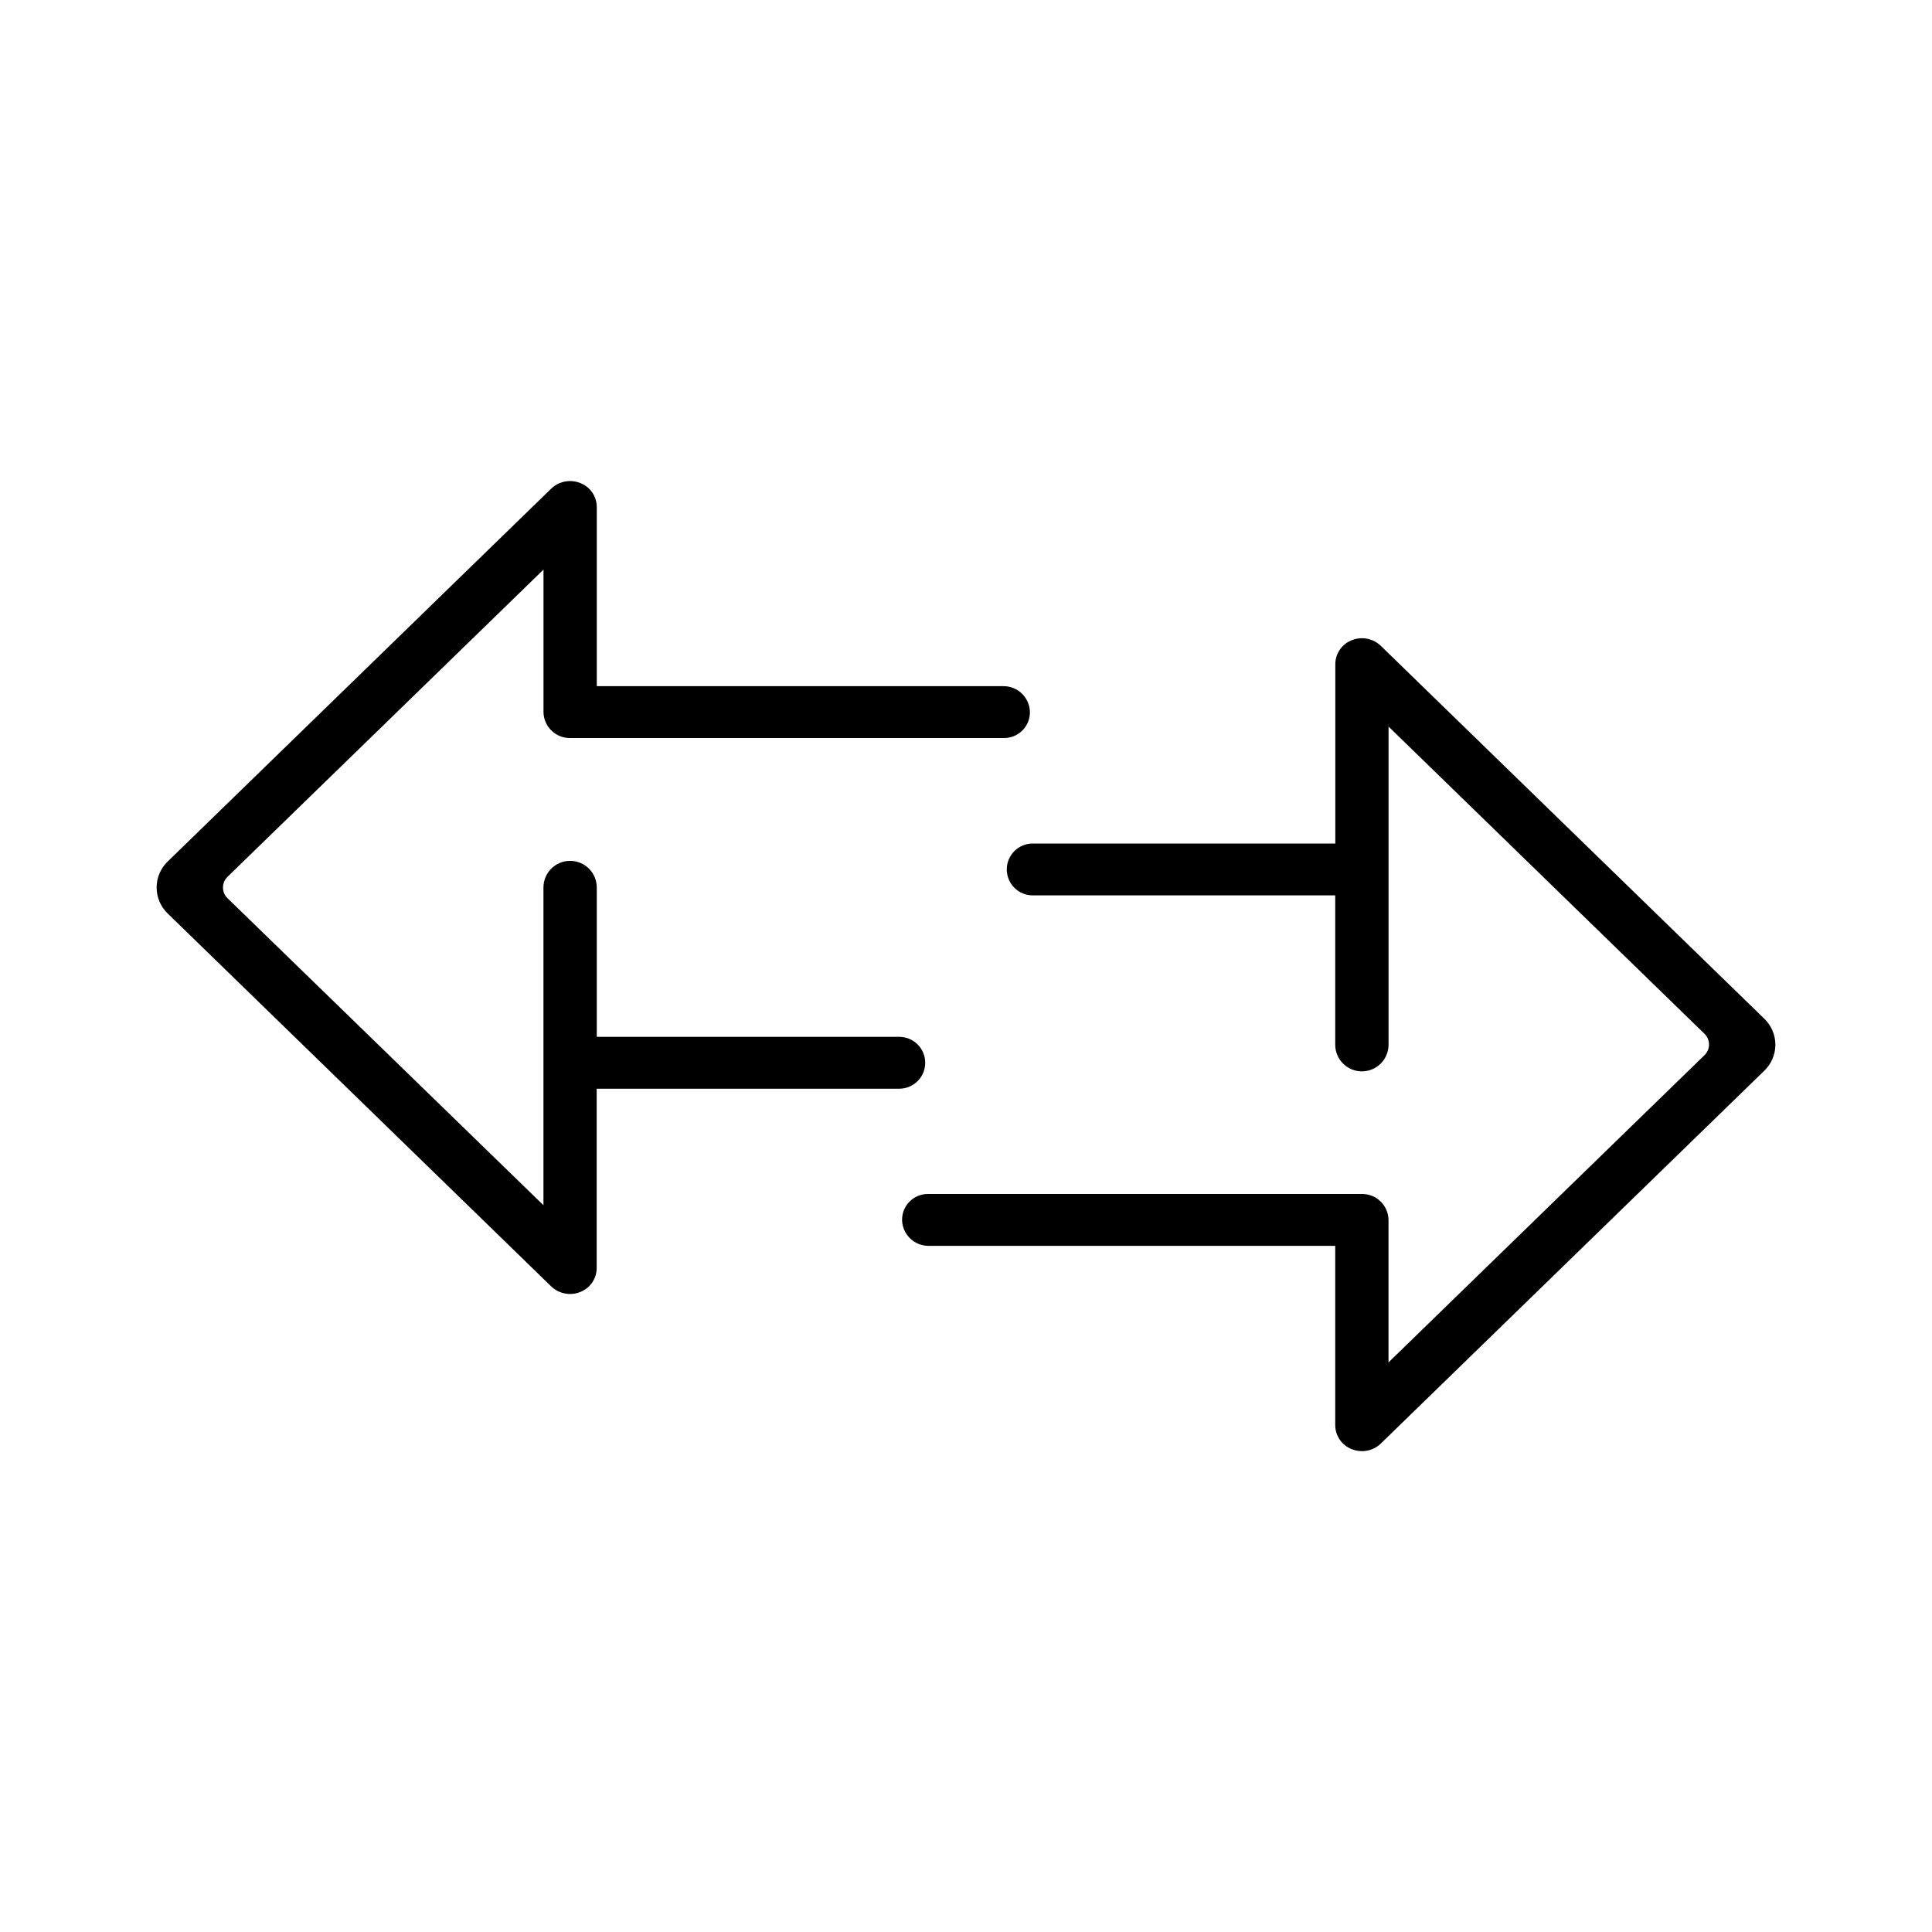
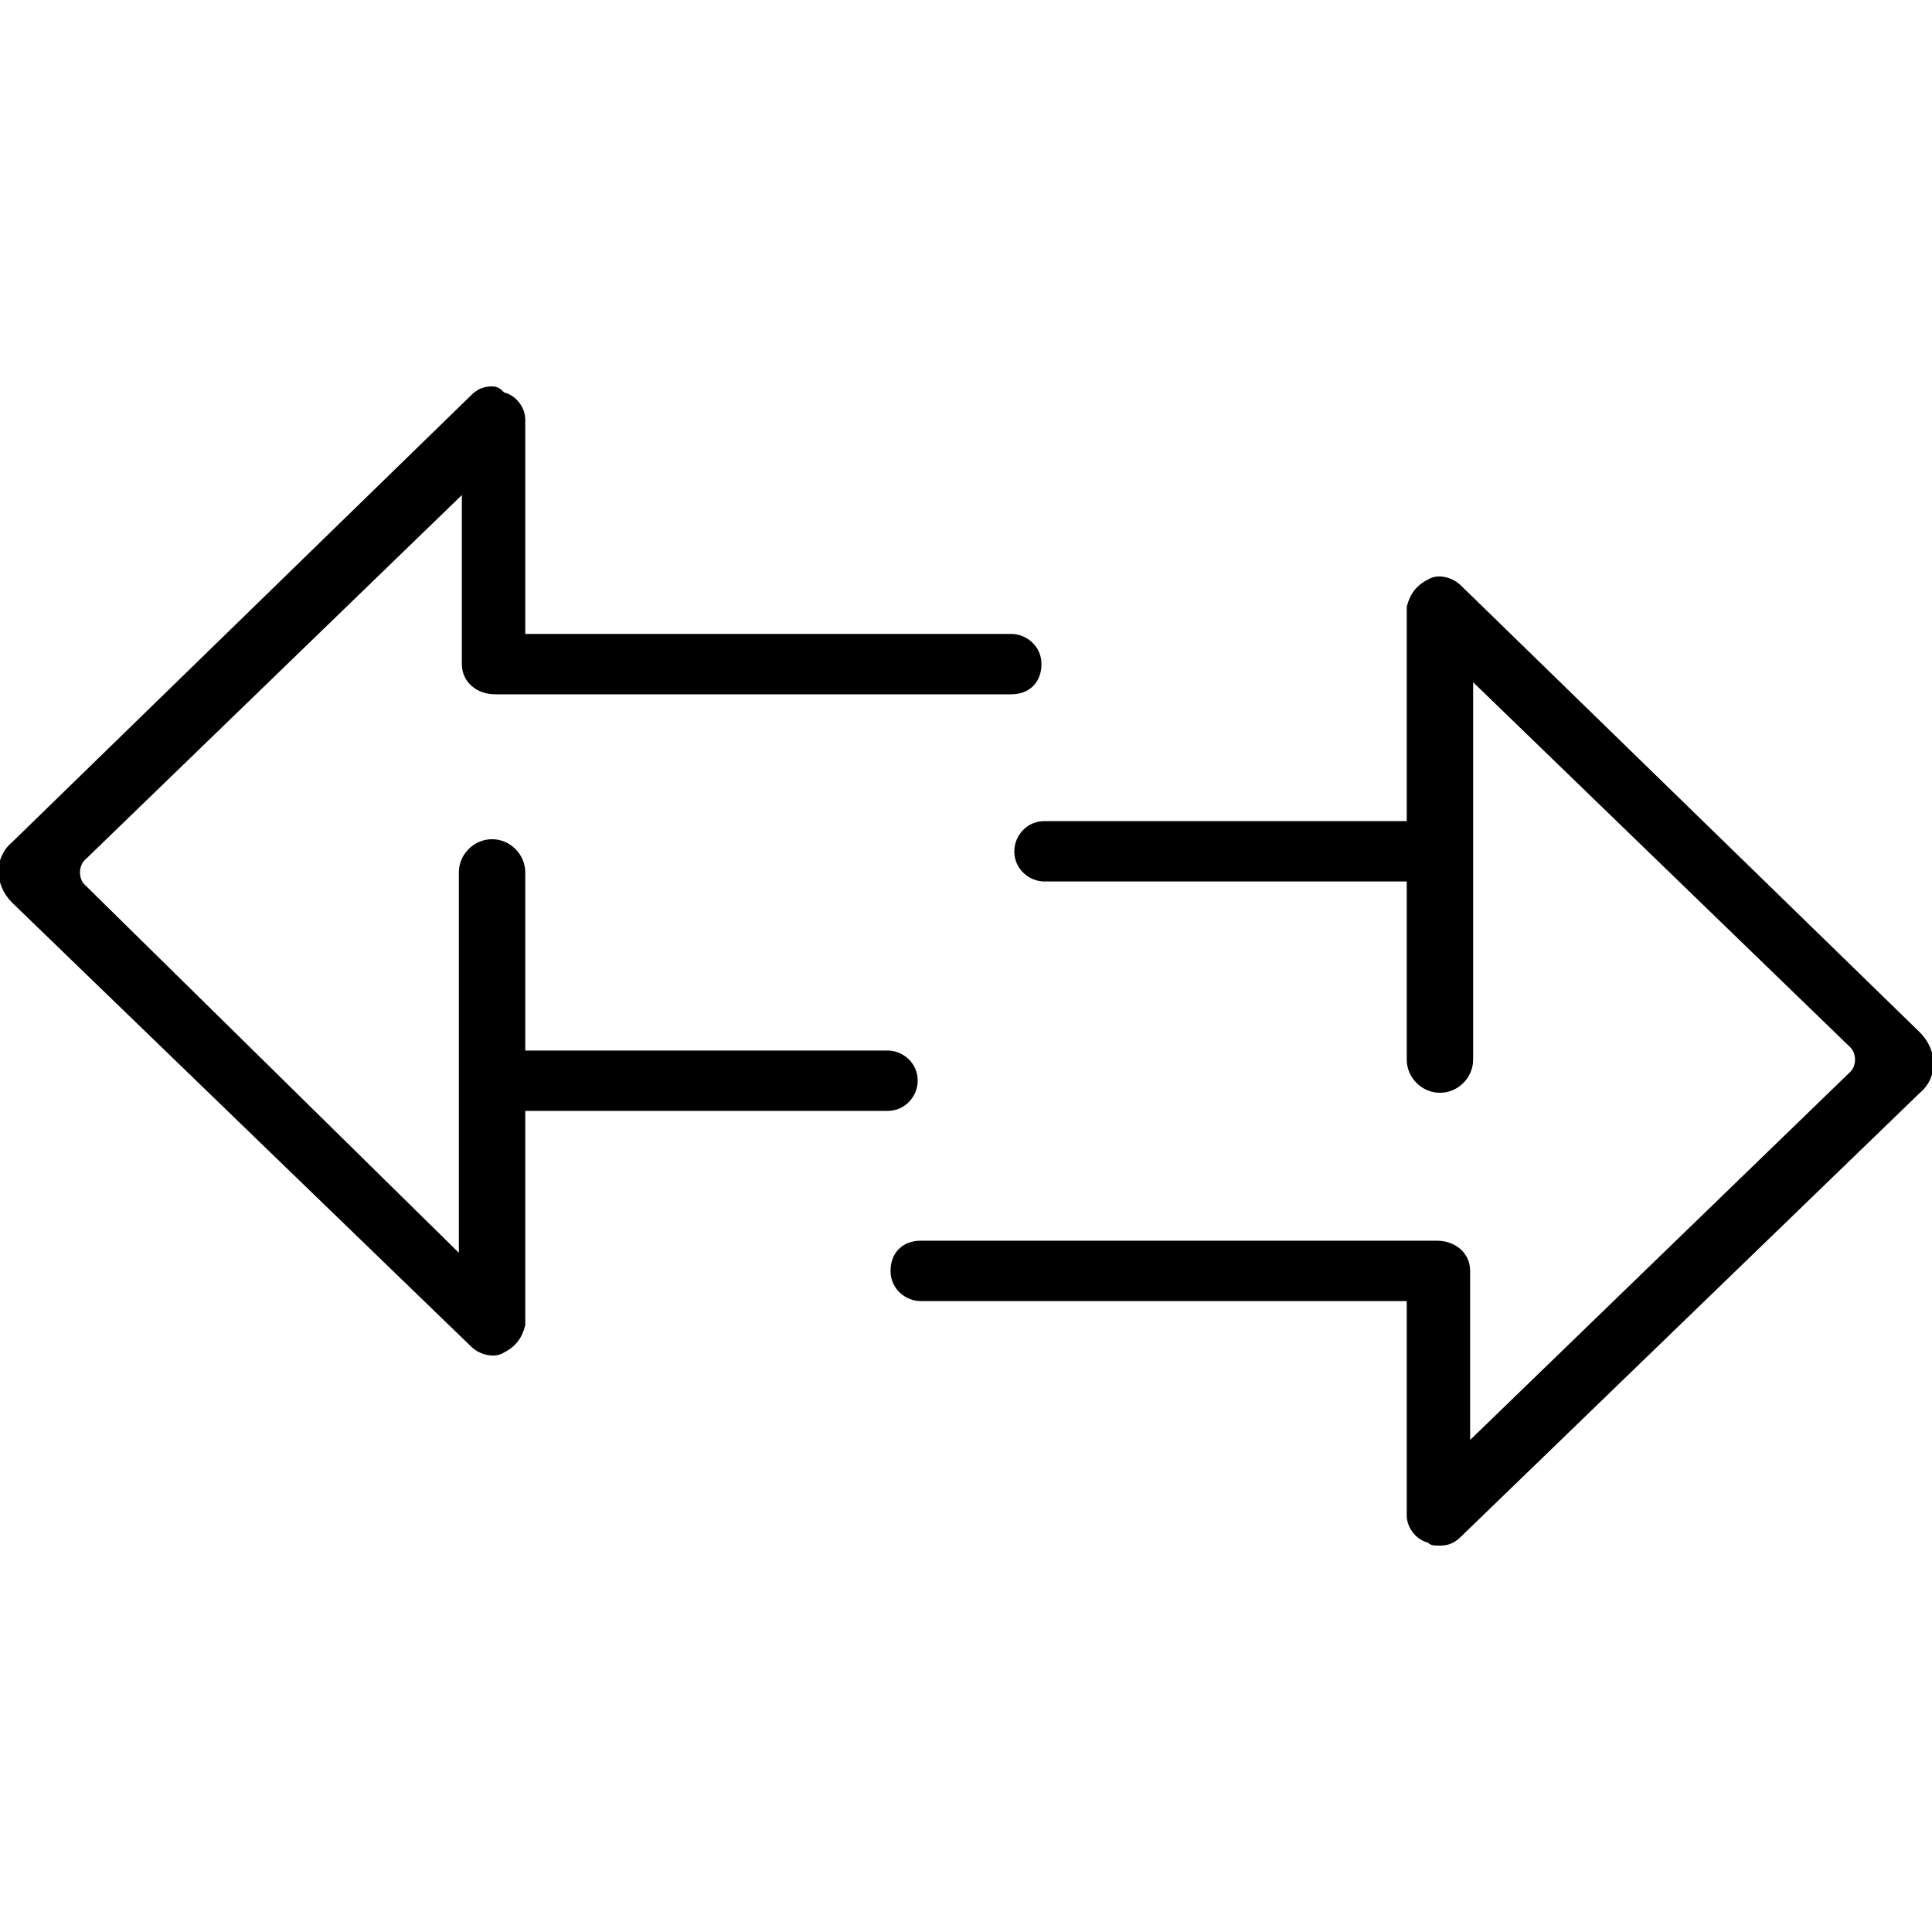
- <svg xmlns="http://www.w3.org/2000/svg" data-name="Layer 1" viewBox="0 0 450 450">
-   <path d="M132.76 112.05a6.26 6.26 0 00-4.38 1.77l-89.32 86.84a8.4 8.4 0 000 12.11l89.32 86.85a6.33 6.33 0 006.77 1.31 6 6 0 003.83-5.58v-41.77h70.48a6 6 0 100-12.08H139v-34.78a6.21 6.21 0 00-12.42 0v74L53 209.22a3.47 3.47 0 010-5l73.59-71.55v33.23a6.13 6.13 0 006.21 6h101a6 6 0 006.09-5.92 6.15 6.15 0 00-6.21-6.16H139v-41.73a6 6 0 00-3.84-5.58 6.37 6.37 0 00-2.4-.46zM317.24 338a6.26 6.26 0 004.38-1.77l89.32-86.84a8.4 8.4 0 000-12.11l-89.32-86.85a6.33 6.33 0 00-6.77-1.31 6 6 0 00-3.83 5.58v41.77h-70.48a6 6 0 100 12.08H311v34.78a6.21 6.21 0 0012.42 0v-74.1L397 240.78a3.47 3.47 0 010 5l-73.59 71.55V284.1a6.13 6.13 0 00-6.21-6h-101a6 6 0 00-6.09 5.92 6.15 6.15 0 006.21 6.16H311v41.77a6 6 0 003.84 5.58 6.37 6.37 0 002.4.47z" />
+ <svg xmlns="http://www.w3.org/2000/svg" version="1.1" id="bd508932-bfab-478d-ac26-bb61940a6004" x="0px" y="0px" viewBox="0 0 64 64" style="enable-background:new 0 0 64 64;" xml:space="preserve">
+   <g>
+     <path d="M16.3,12.8c-0.3,0-0.5,0.1-0.7,0.3L0.4,27.9c-0.6,0.5-0.6,1.4,0,2c0,0,0,0,0,0l15.2,14.7c0.3,0.3,0.8,0.4,1.1,0.2   c0.4-0.2,0.6-0.5,0.7-0.9v-7.1h12c0.6,0,1-0.5,1-1c0-0.6-0.5-1-1-1h-12v-5.9c0-0.6-0.5-1.1-1.1-1.1c-0.6,0-1.1,0.5-1.1,1.1v12.6   L2.8,29.3c-0.2-0.2-0.2-0.6,0-0.8c0,0,0,0,0,0l12.5-12.1V22c0,0.6,0.5,1,1.1,1h17.1c0.6,0,1-0.4,1-1c0,0,0,0,0,0c0-0.6-0.5-1-1-1   c0,0,0,0,0,0H17.4v-7.1c0-0.4-0.3-0.8-0.7-0.9C16.6,12.9,16.5,12.8,16.3,12.8z" />
+     <path d="M47.7,51.2c0.3,0,0.5-0.1,0.7-0.3l15.2-14.7c0.6-0.5,0.6-1.4,0-2c0,0,0,0,0,0L48.4,19.4c-0.3-0.3-0.8-0.4-1.1-0.2   c-0.4,0.2-0.6,0.5-0.7,0.9v7.1h-12c-0.6,0-1,0.5-1,1c0,0.6,0.5,1,1,1l0,0h12v5.9c0,0.6,0.5,1.1,1.1,1.1c0.6,0,1.1-0.5,1.1-1.1V22.6   l12.5,12.1c0.2,0.2,0.2,0.6,0,0.8c0,0,0,0,0,0L48.7,47.7v-5.6c0-0.6-0.5-1-1.1-1H30.5c-0.6,0-1,0.4-1,1c0,0,0,0,0,0   c0,0.6,0.5,1,1,1c0,0,0,0,0,0h16.1v7.1c0,0.4,0.3,0.8,0.7,0.9C47.4,51.2,47.5,51.2,47.7,51.2z" />
+   </g>
</svg>
